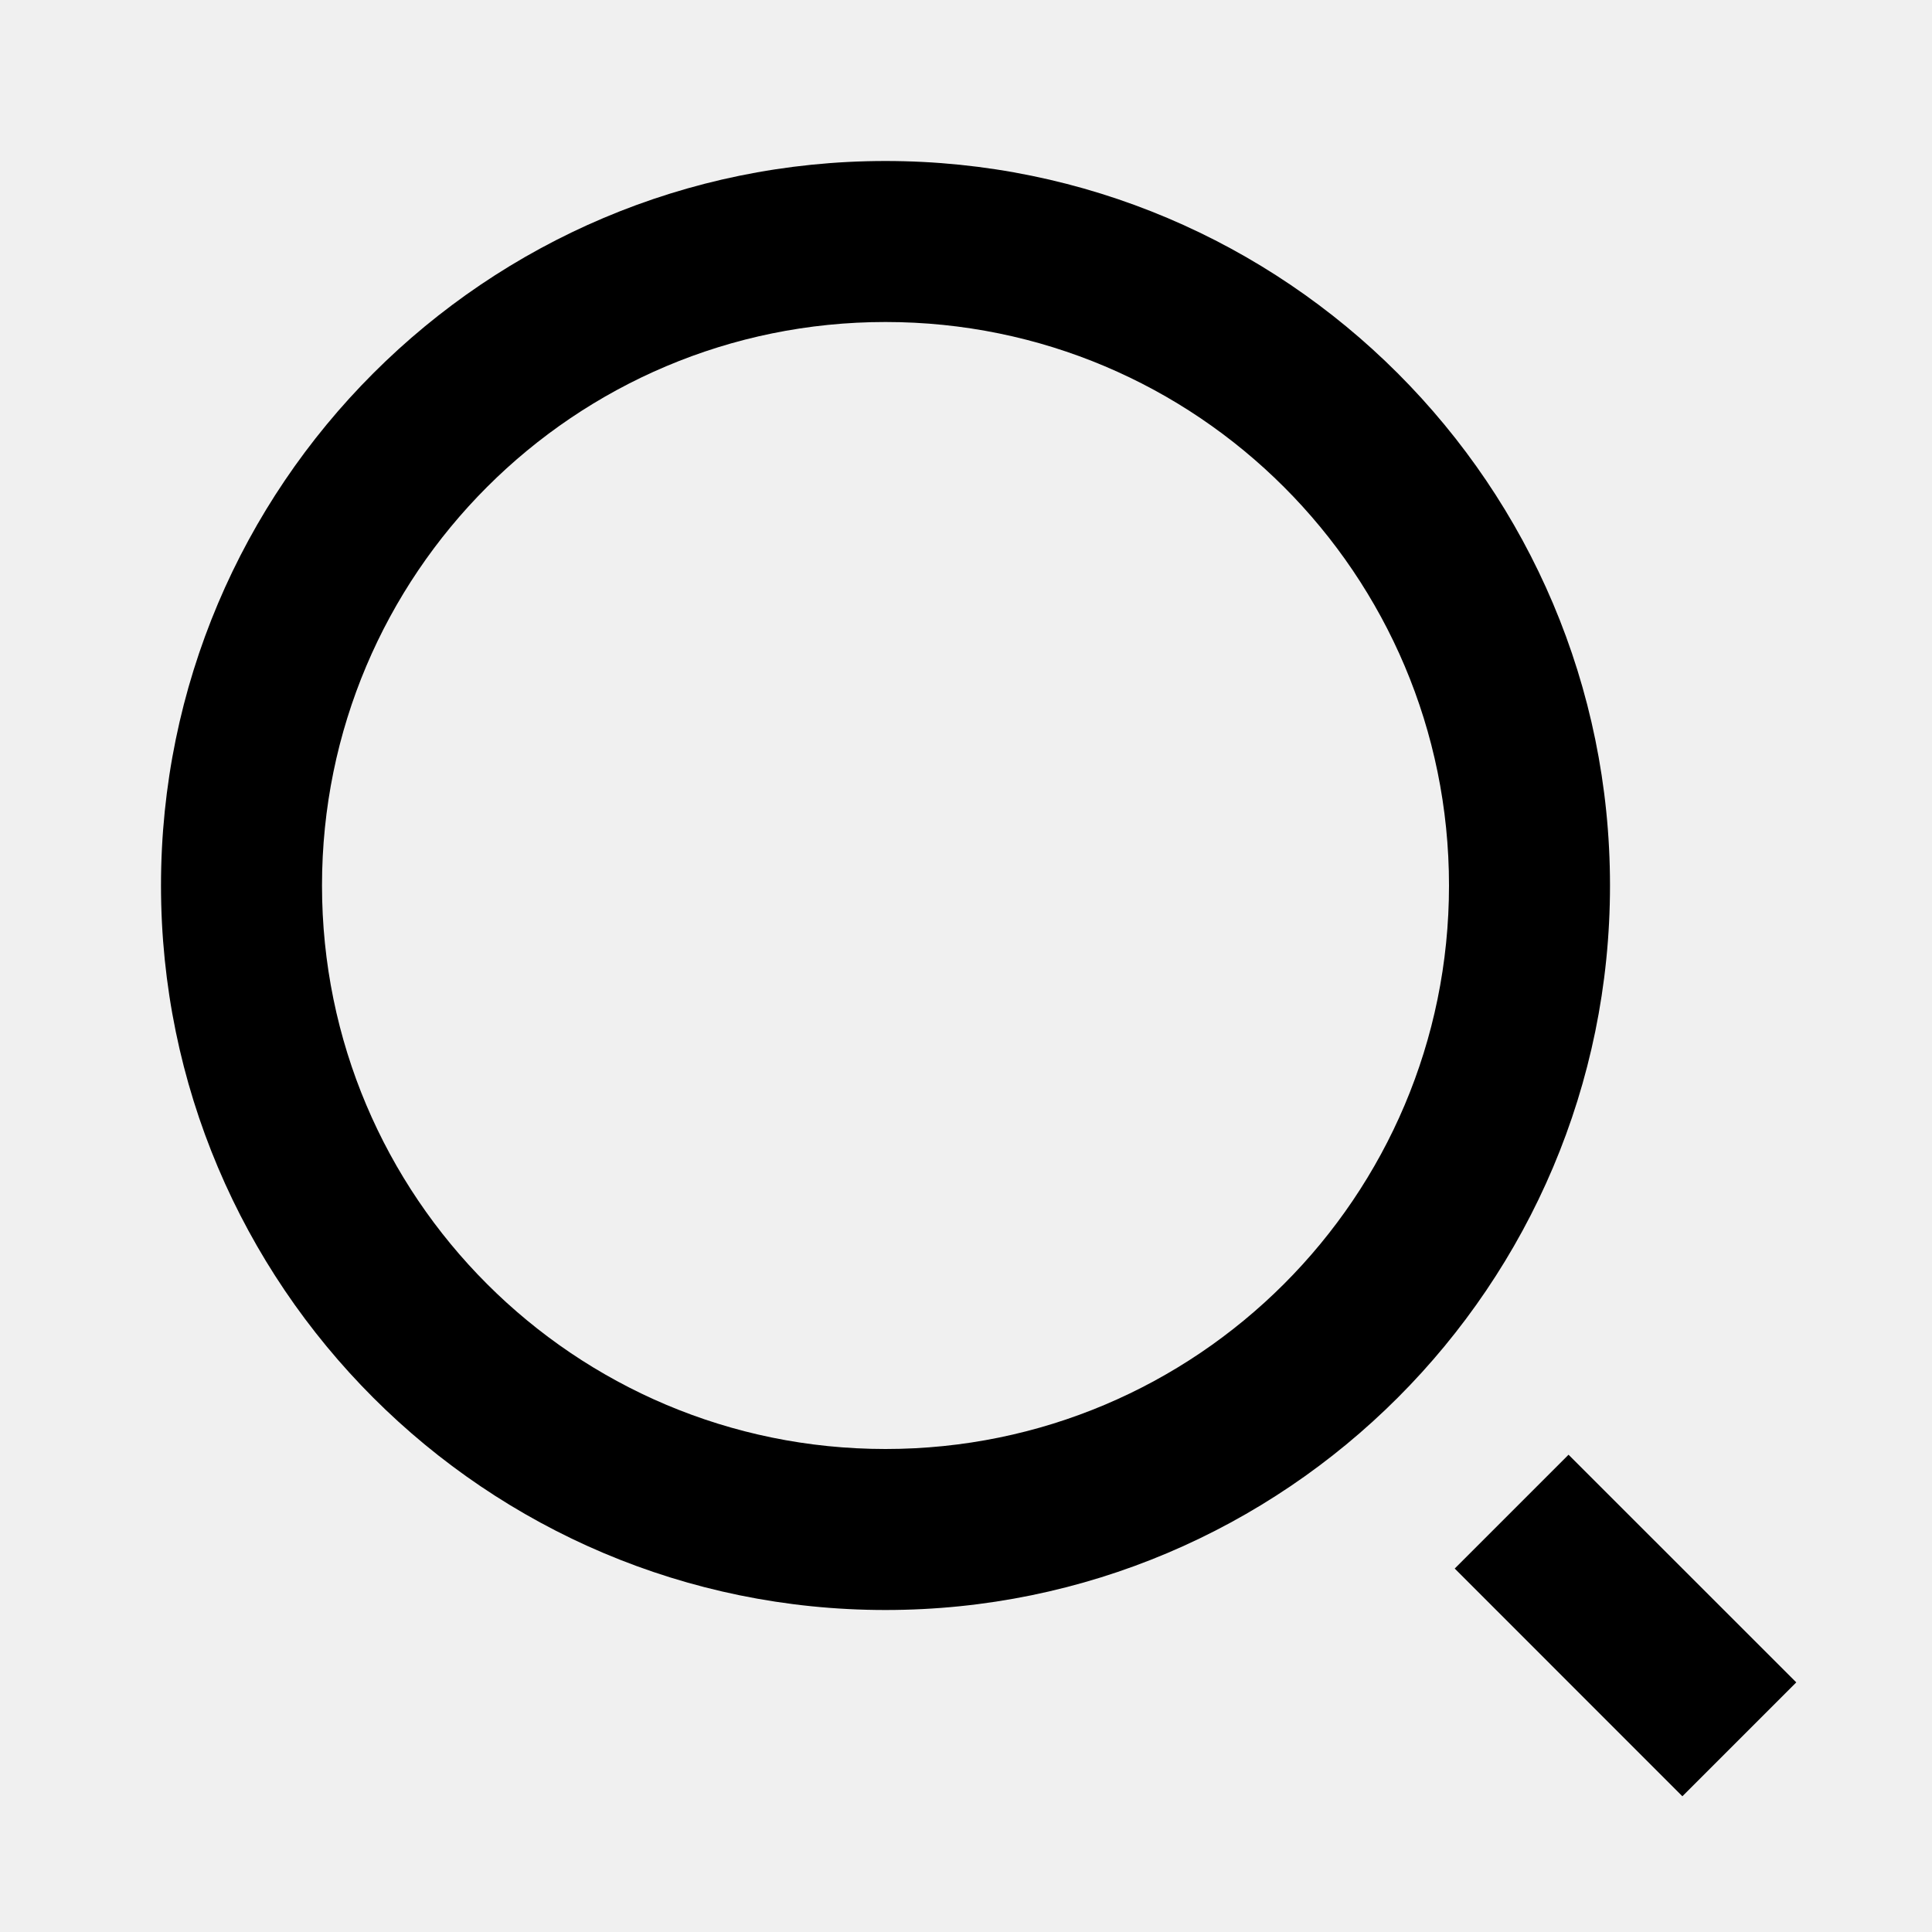
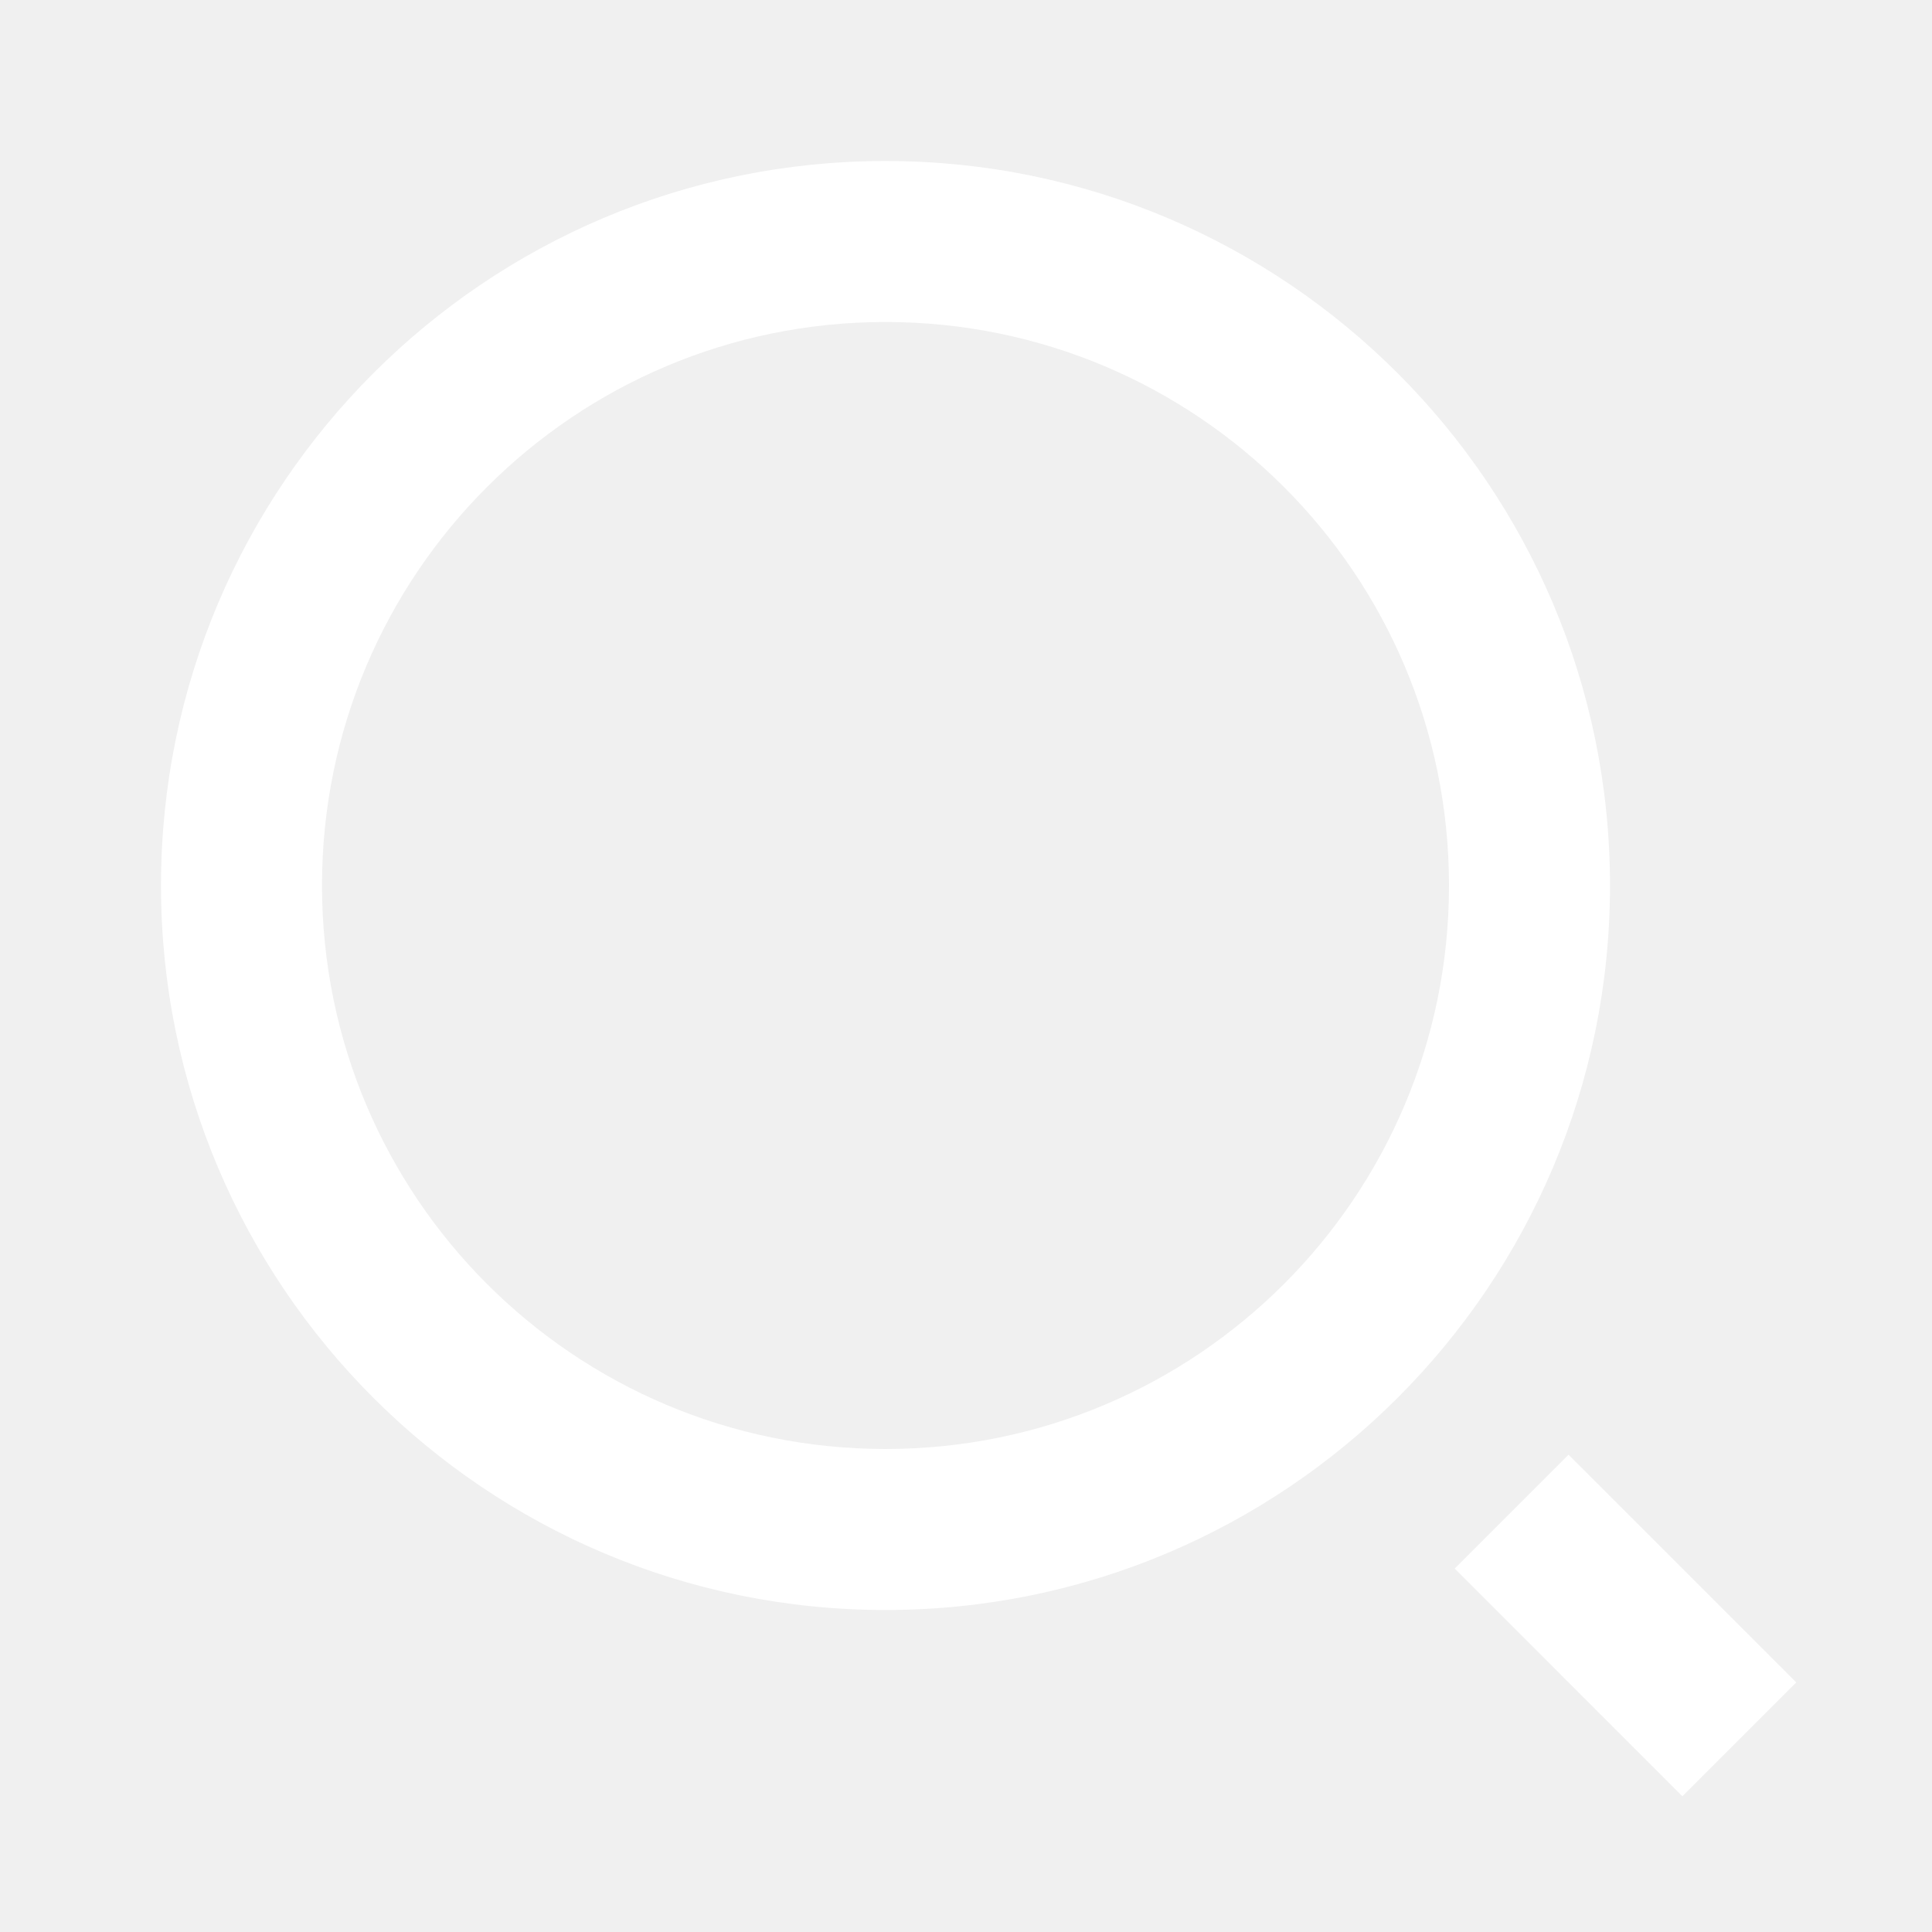
- <svg xmlns="http://www.w3.org/2000/svg" viewBox="0 0 24 24" fill="currentcolor">
+ <svg xmlns="http://www.w3.org/2000/svg" viewBox="0 0 24 24" fill="white">
  <path d="M11 2C15.968 2 20 6.032 20 11C20 15.968 15.968 20 11 20C6.032 20 2 15.968 2 11C2 6.032 6.032 2 11 2ZM11 18C14.867 18 18 14.867 18 11C18 7.133 14.867 4 11 4C7.133 4 4 7.133 4 11C4 14.867 7.133 18 11 18ZM19.485 18.071L22.314 20.899L20.899 22.314L18.071 19.485L19.485 18.071Z" />
</svg>
